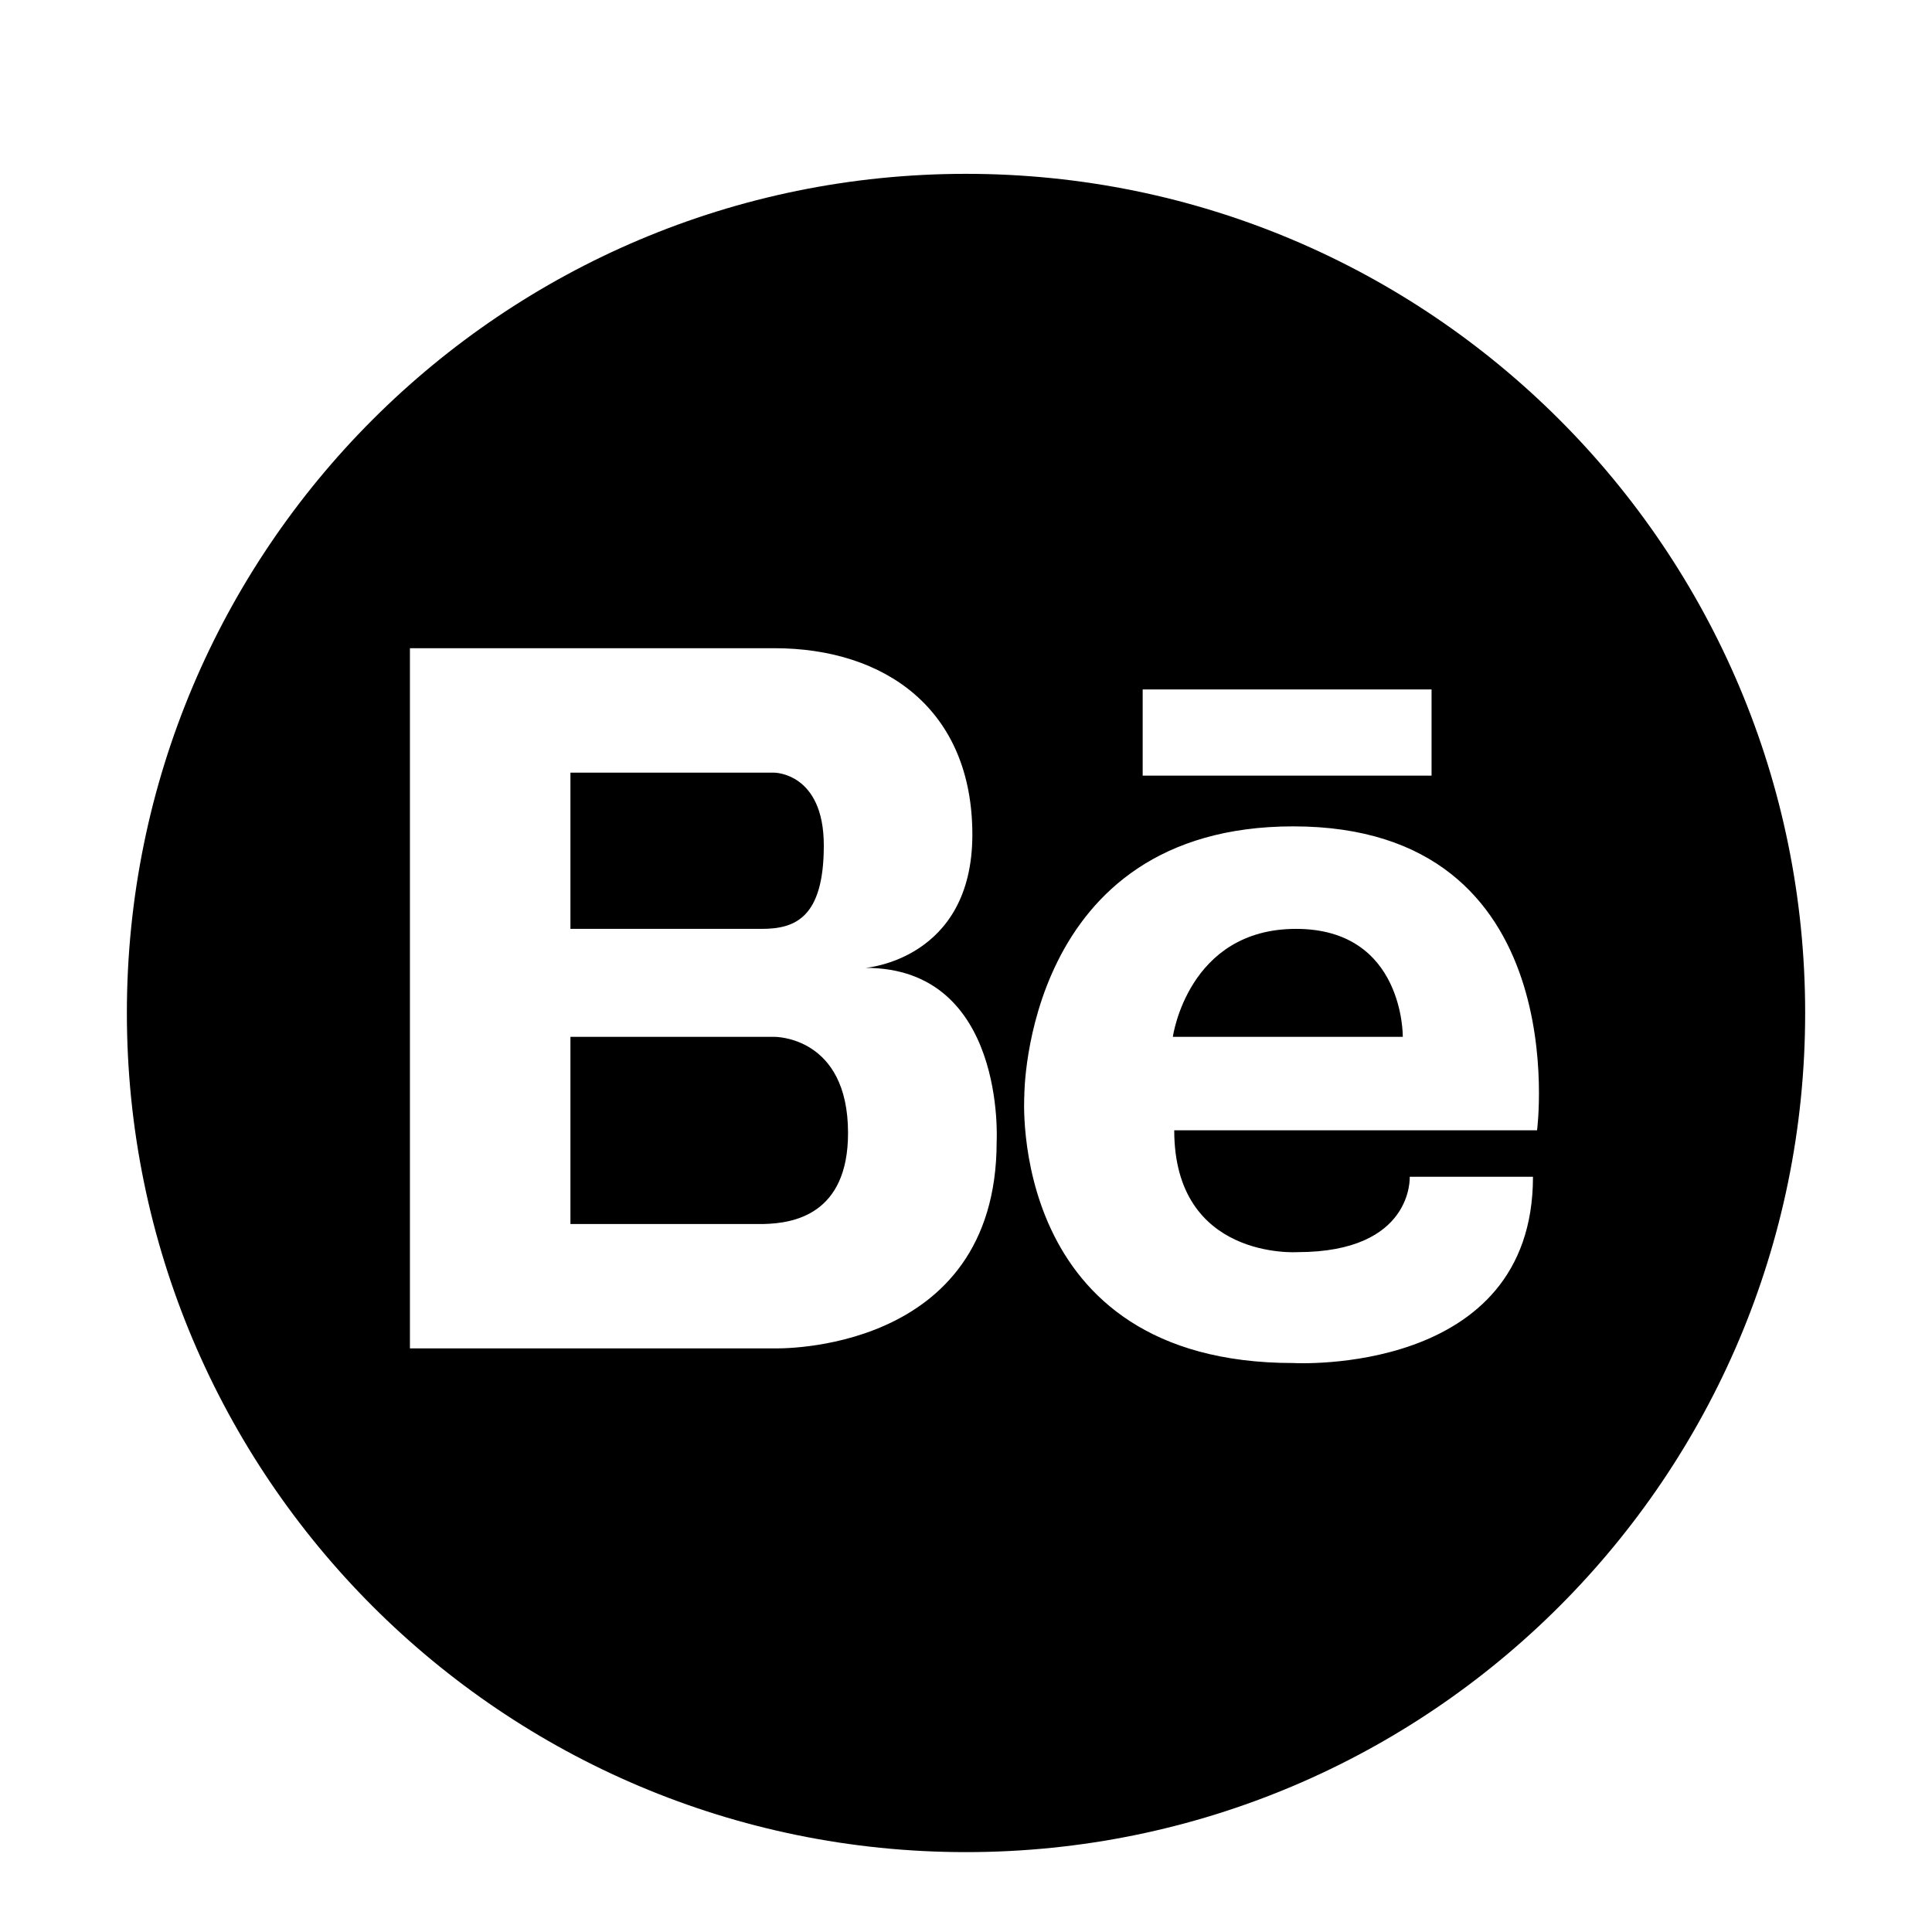
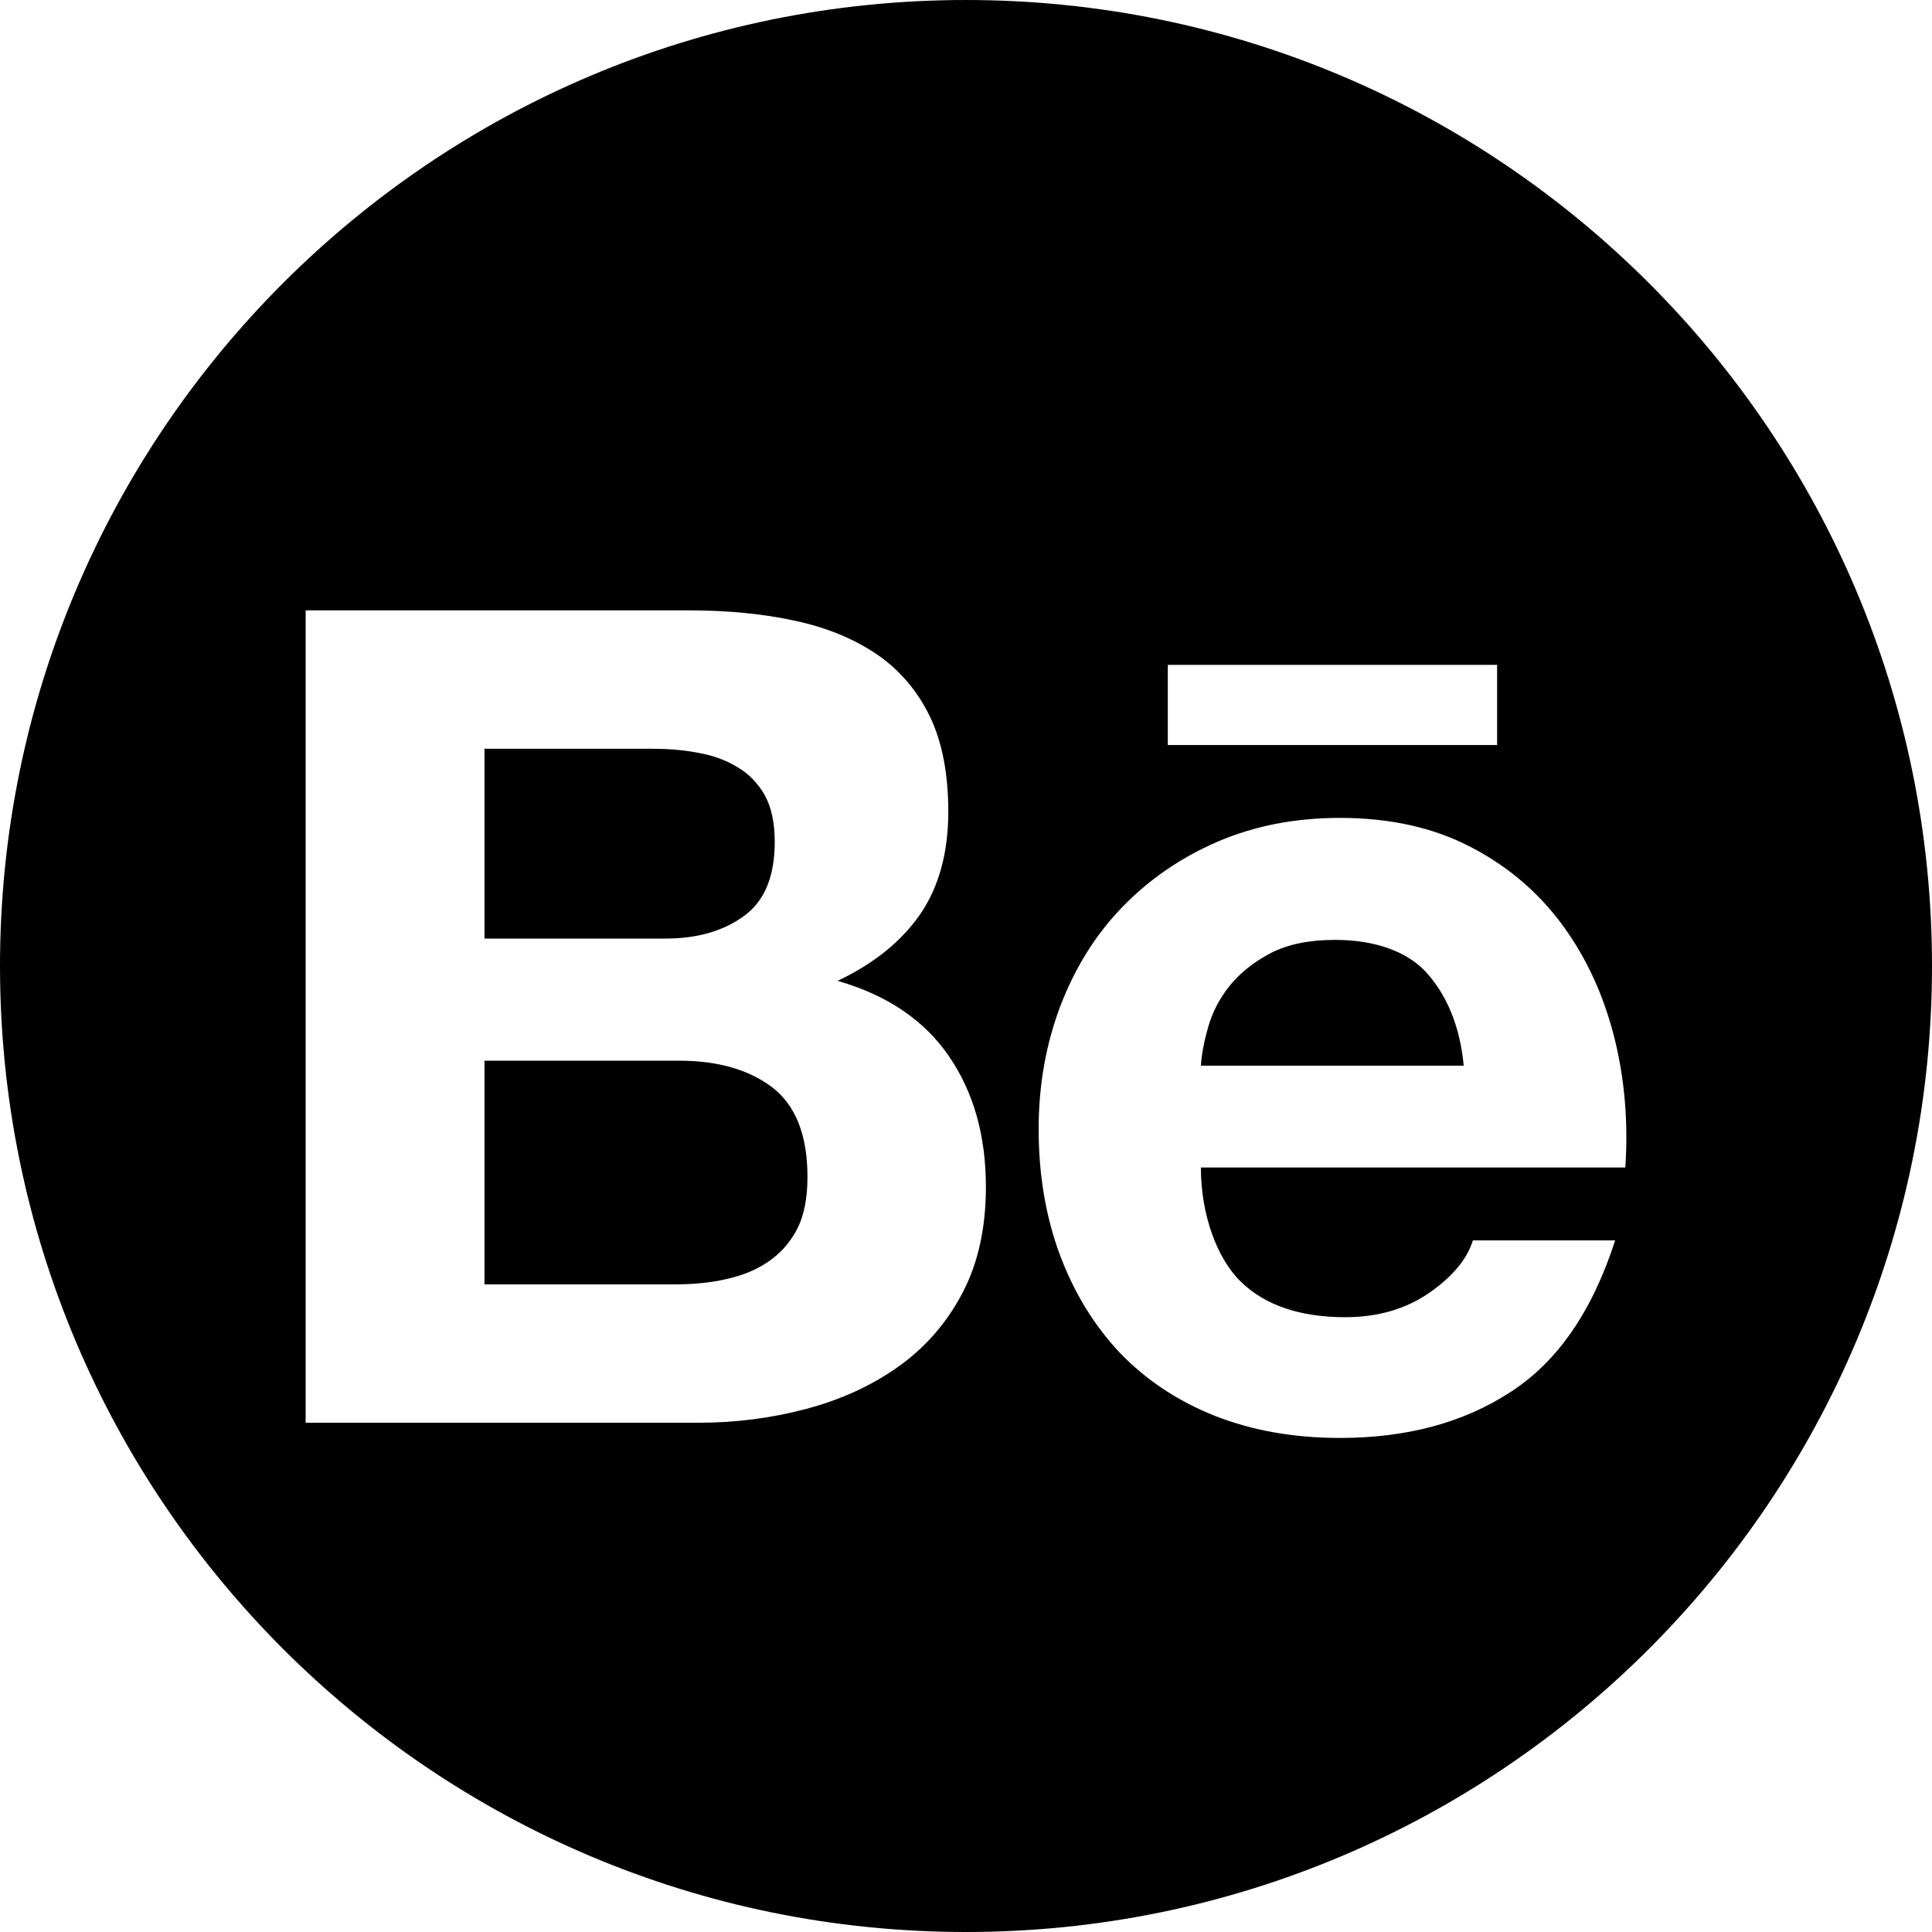
- <svg xmlns="http://www.w3.org/2000/svg" enable-background="new 0 0 56.693 56.693" height="56.693px" id="Layer_1" version="1.1" viewBox="0 0 56.693 56.693" width="56.693px" xml:space="preserve">
-   <g>
-     <path d="M38.031,27.257c-3.174,0-3.615,3.168-3.615,3.168h6.748C41.164,30.425,41.207,27.257,38.031,27.257z" />
-     <path d="M22.721,30.425h-5.982v5.492h5.296c0.09,0,0.225,0.002,0.383,0c0.852-0.02,2.467-0.268,2.467-2.67   C24.885,30.396,22.721,30.425,22.721,30.425z" />
-     <path d="M28.348,5.101c-13.6,0-24.625,11.023-24.625,24.623c0,13.6,11.025,24.625,24.625,24.625   c13.598,0,24.623-11.025,24.623-24.625C52.971,16.125,41.945,5.101,28.348,5.101z M33.531,20.231h8.477v2.53h-8.477V20.231z    M29.246,33.503c0,6.271-6.525,6.064-6.525,6.064h-5.982h-0.175h-4.535V19.021h4.535h0.175h5.982c3.248,0,5.812,1.794,5.812,5.47   c0,3.676-3.135,3.91-3.135,3.91C29.531,28.401,29.246,33.503,29.246,33.503z M45.104,33.167H34.457   c0,3.816,3.615,3.576,3.615,3.576c3.414,0,3.295-2.211,3.295-2.211h3.617c0,5.867-7.033,5.465-7.033,5.465   c-8.436,0-7.893-7.855-7.893-7.855s-0.008-7.893,7.893-7.893C46.268,24.249,45.104,33.167,45.104,33.167z" />
-     <path d="M24.174,24.81c0-2.137-1.453-2.137-1.453-2.137h-0.77h-5.212v4.584h5.611C23.318,27.257,24.174,26.946,24.174,24.81z" />
-   </g>
+ <svg xmlns="http://www.w3.org/2000/svg" height="100%" style="fill-rule:evenodd;clip-rule:evenodd;stroke-linejoin:round;stroke-miterlimit:2;" version="1.1" viewBox="0 0 512 512" width="100%" xml:space="preserve">
+   <path d="M256,0c141.29,0 256,114.71 256,256c0,141.29 -114.71,256 -256,256c-141.29,0 -256,-114.71 -256,-256c0,-141.29 114.71,-256 256,-256Zm174.73,309.405c0.803,-12.096 -0.183,-23.644 -2.983,-34.703c-2.825,-11.076 -7.356,-20.951 -13.702,-29.583c-6.354,-8.649 -14.448,-15.558 -24.306,-20.661c-9.908,-5.17 -21.448,-7.705 -34.637,-7.705c-11.946,0 -22.732,2.121 -32.516,6.338c-9.775,4.241 -18.167,10.04 -25.25,17.388c-7.067,7.307 -12.451,16.022 -16.328,26.121c-3.811,10.065 -5.758,20.951 -5.758,32.607c0,12.053 1.872,23.179 5.592,33.228c3.761,10.099 9.038,18.698 15.831,25.971c6.976,7.249 15.26,12.8 25.176,16.768c9.925,3.91 20.976,5.898 33.253,5.898c17.621,0 32.732,-4.034 45.133,-12.128c12.551,-8.069 21.738,-21.465 27.802,-40.229l-37.71,0c-1.458,4.822 -5.236,9.469 -11.44,13.819c-6.263,4.357 -13.719,6.536 -22.351,6.536c-12.013,0 -21.283,-3.148 -27.703,-9.411c-6.429,-6.263 -10.587,-17.927 -10.587,-30.254l112.484,0Zm-245.398,67.633c9.661,0 19.079,-1.218 28.15,-3.621c9.179,-2.41 17.356,-6.122 24.489,-11.167c7.075,-5.004 12.816,-11.49 17.032,-19.493c4.184,-7.911 6.271,-17.306 6.271,-28.224c0,-13.471 -3.206,-24.953 -9.742,-34.554c-6.503,-9.535 -16.328,-16.237 -29.558,-20.048c9.717,-4.606 16.999,-10.529 21.953,-17.753c4.929,-7.241 7.381,-16.296 7.381,-27.131c0,-10.016 -1.648,-18.491 -4.92,-25.259c-3.364,-6.868 -8.061,-12.319 -14.059,-16.42c-6.097,-4.1 -13.296,-7.091 -21.746,-8.88c-8.492,-1.848 -17.786,-2.734 -28.084,-2.734l-101.499,0l0,215.284l104.332,0Zm-5.401,-95.949c10.198,0 18.491,2.345 24.72,7.067c6.205,4.78 9.337,12.666 9.337,23.759c0,5.658 -0.92,10.347 -2.834,13.959c-1.905,3.628 -4.539,6.495 -7.704,8.582c-3.181,2.171 -6.934,3.645 -11.175,4.565c-4.176,0.936 -8.616,1.35 -13.28,1.35l-50.601,0l0,-59.282l51.537,0Zm198.102,-23.337c-5.095,-5.625 -13.702,-8.673 -24.215,-8.673c-6.843,0 -12.501,1.151 -17.041,3.495c-4.44,2.32 -8.068,5.195 -10.844,8.591c-2.767,3.447 -4.639,7.092 -5.741,10.985c-1.093,3.794 -1.756,7.232 -1.946,10.273l69.654,0c-1.019,-10.919 -4.755,-18.996 -9.867,-24.671Zm-205.284,-59.324c4.2,0 8.284,0.299 12.194,1.061c3.968,0.687 7.398,1.947 10.43,3.777c3.049,1.765 5.476,4.275 7.307,7.489c1.764,3.215 2.634,7.357 2.634,12.361c0,9.029 -2.634,15.599 -8.085,19.584c-5.509,4.042 -12.468,6.031 -20.86,6.031l-47.975,0l0,-50.303l44.355,0Zm223.998,-0.985l0,-21.241l-87.266,0l0,21.241l87.266,0Z" />
</svg>
